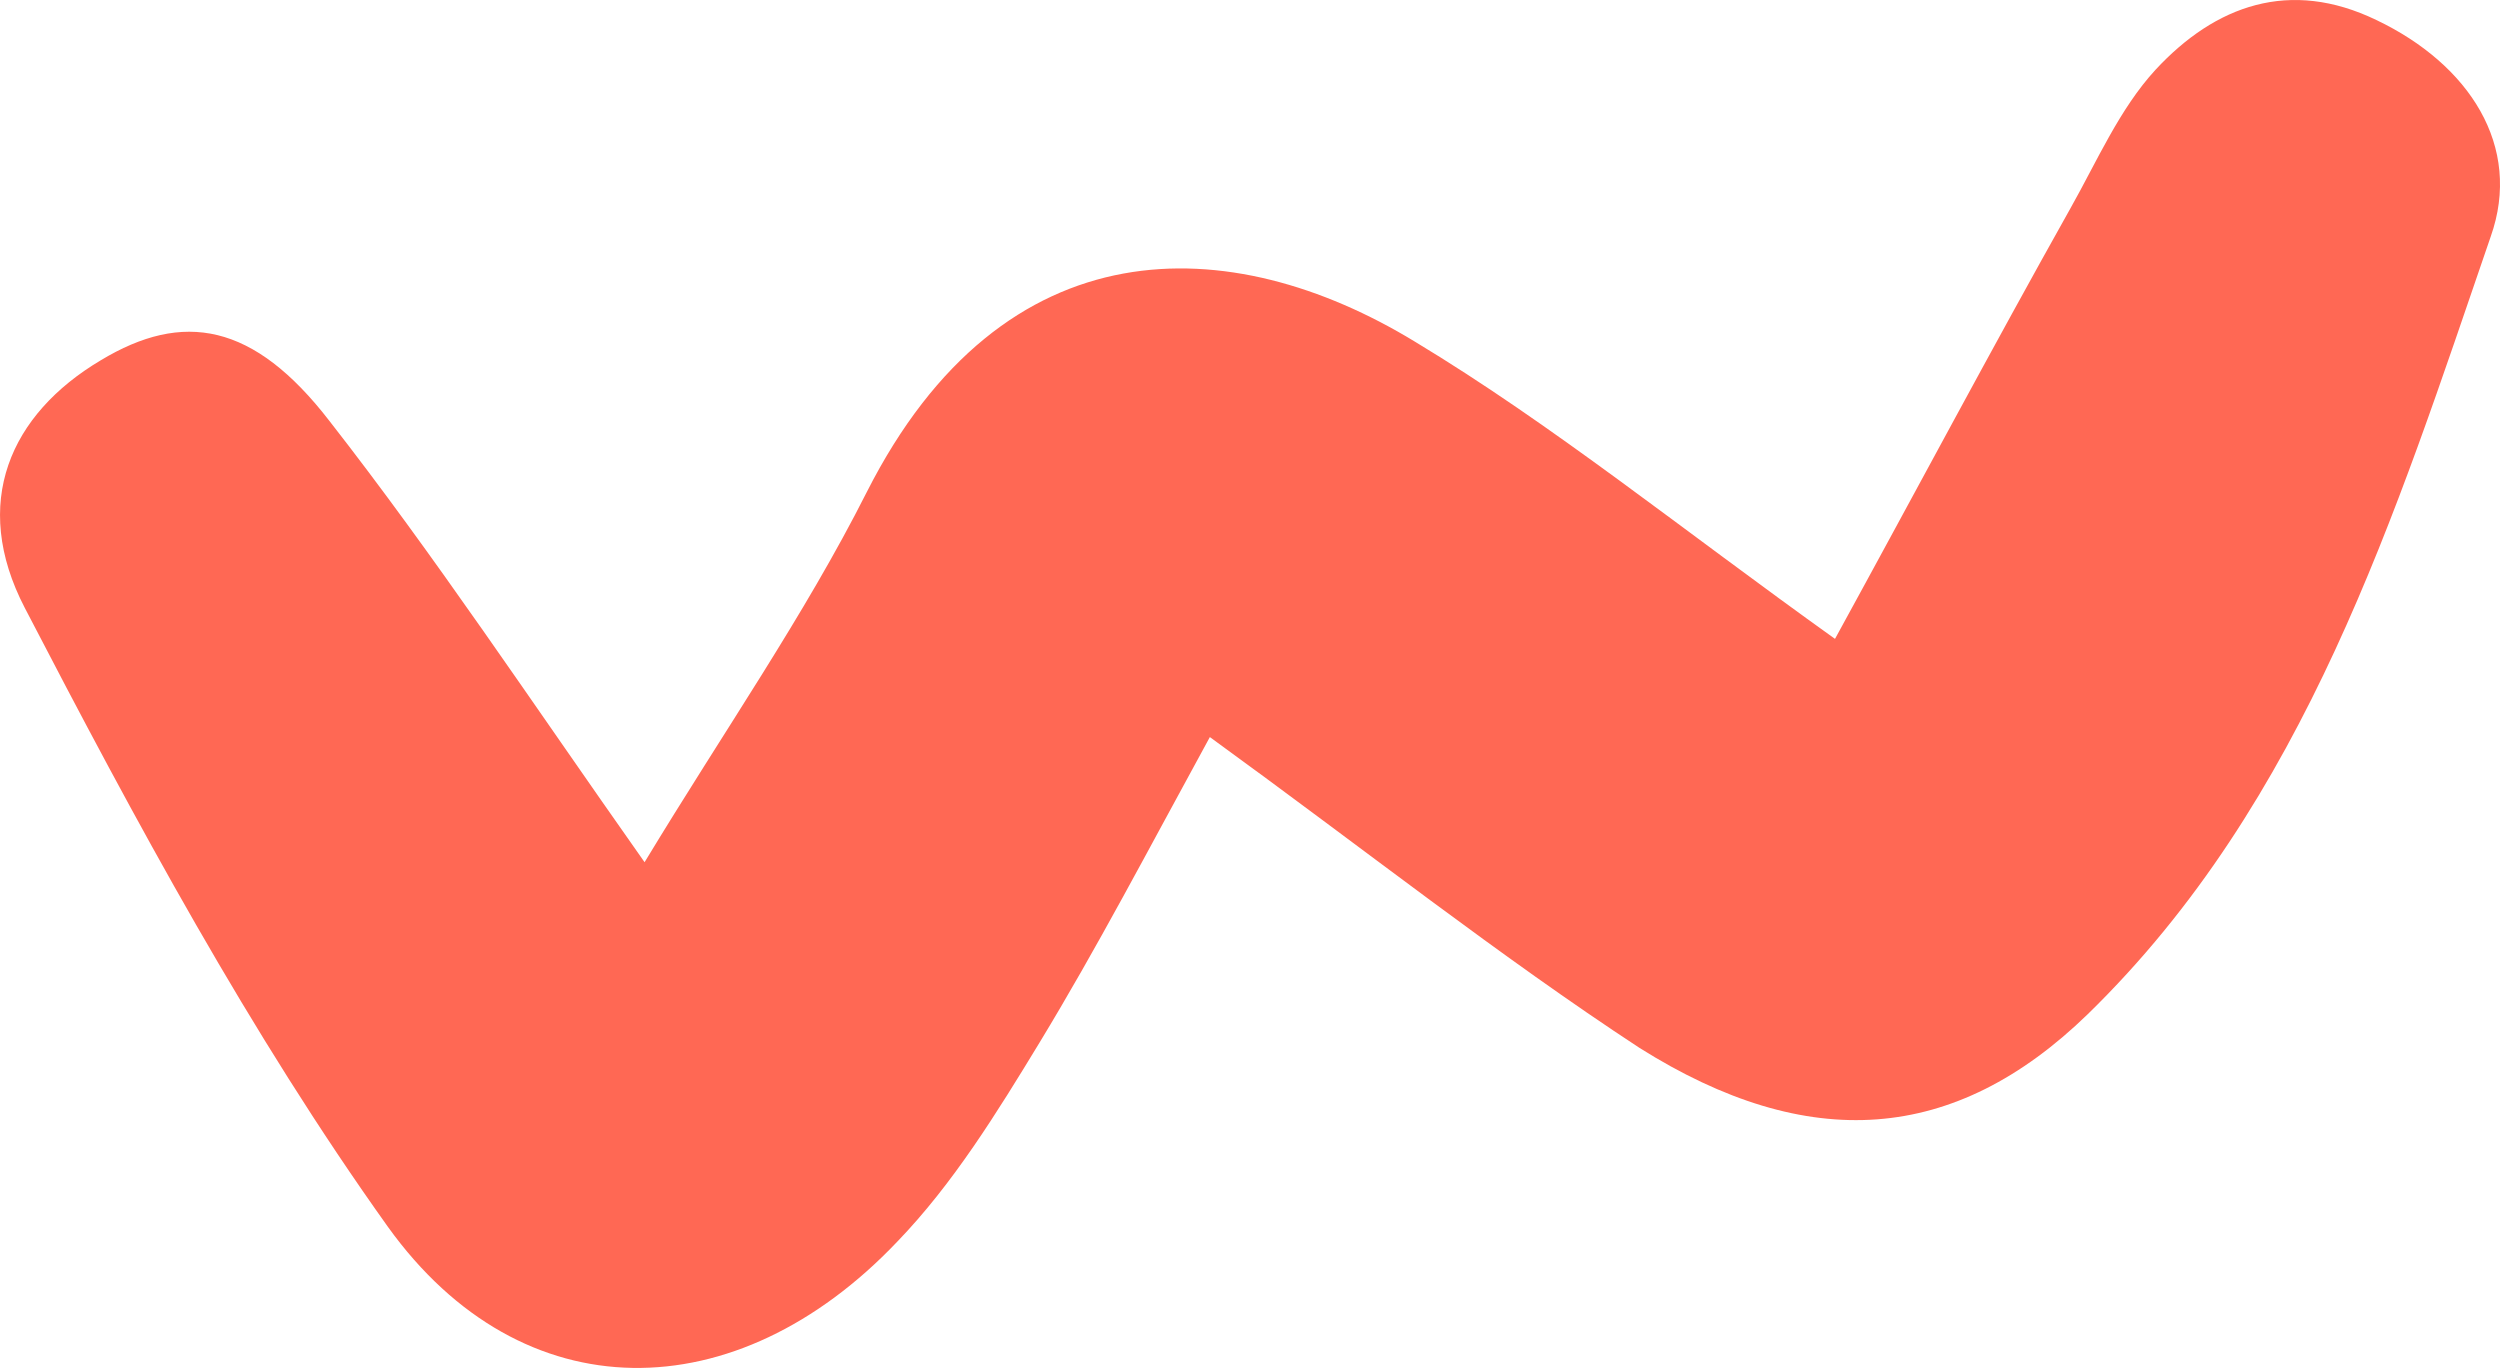
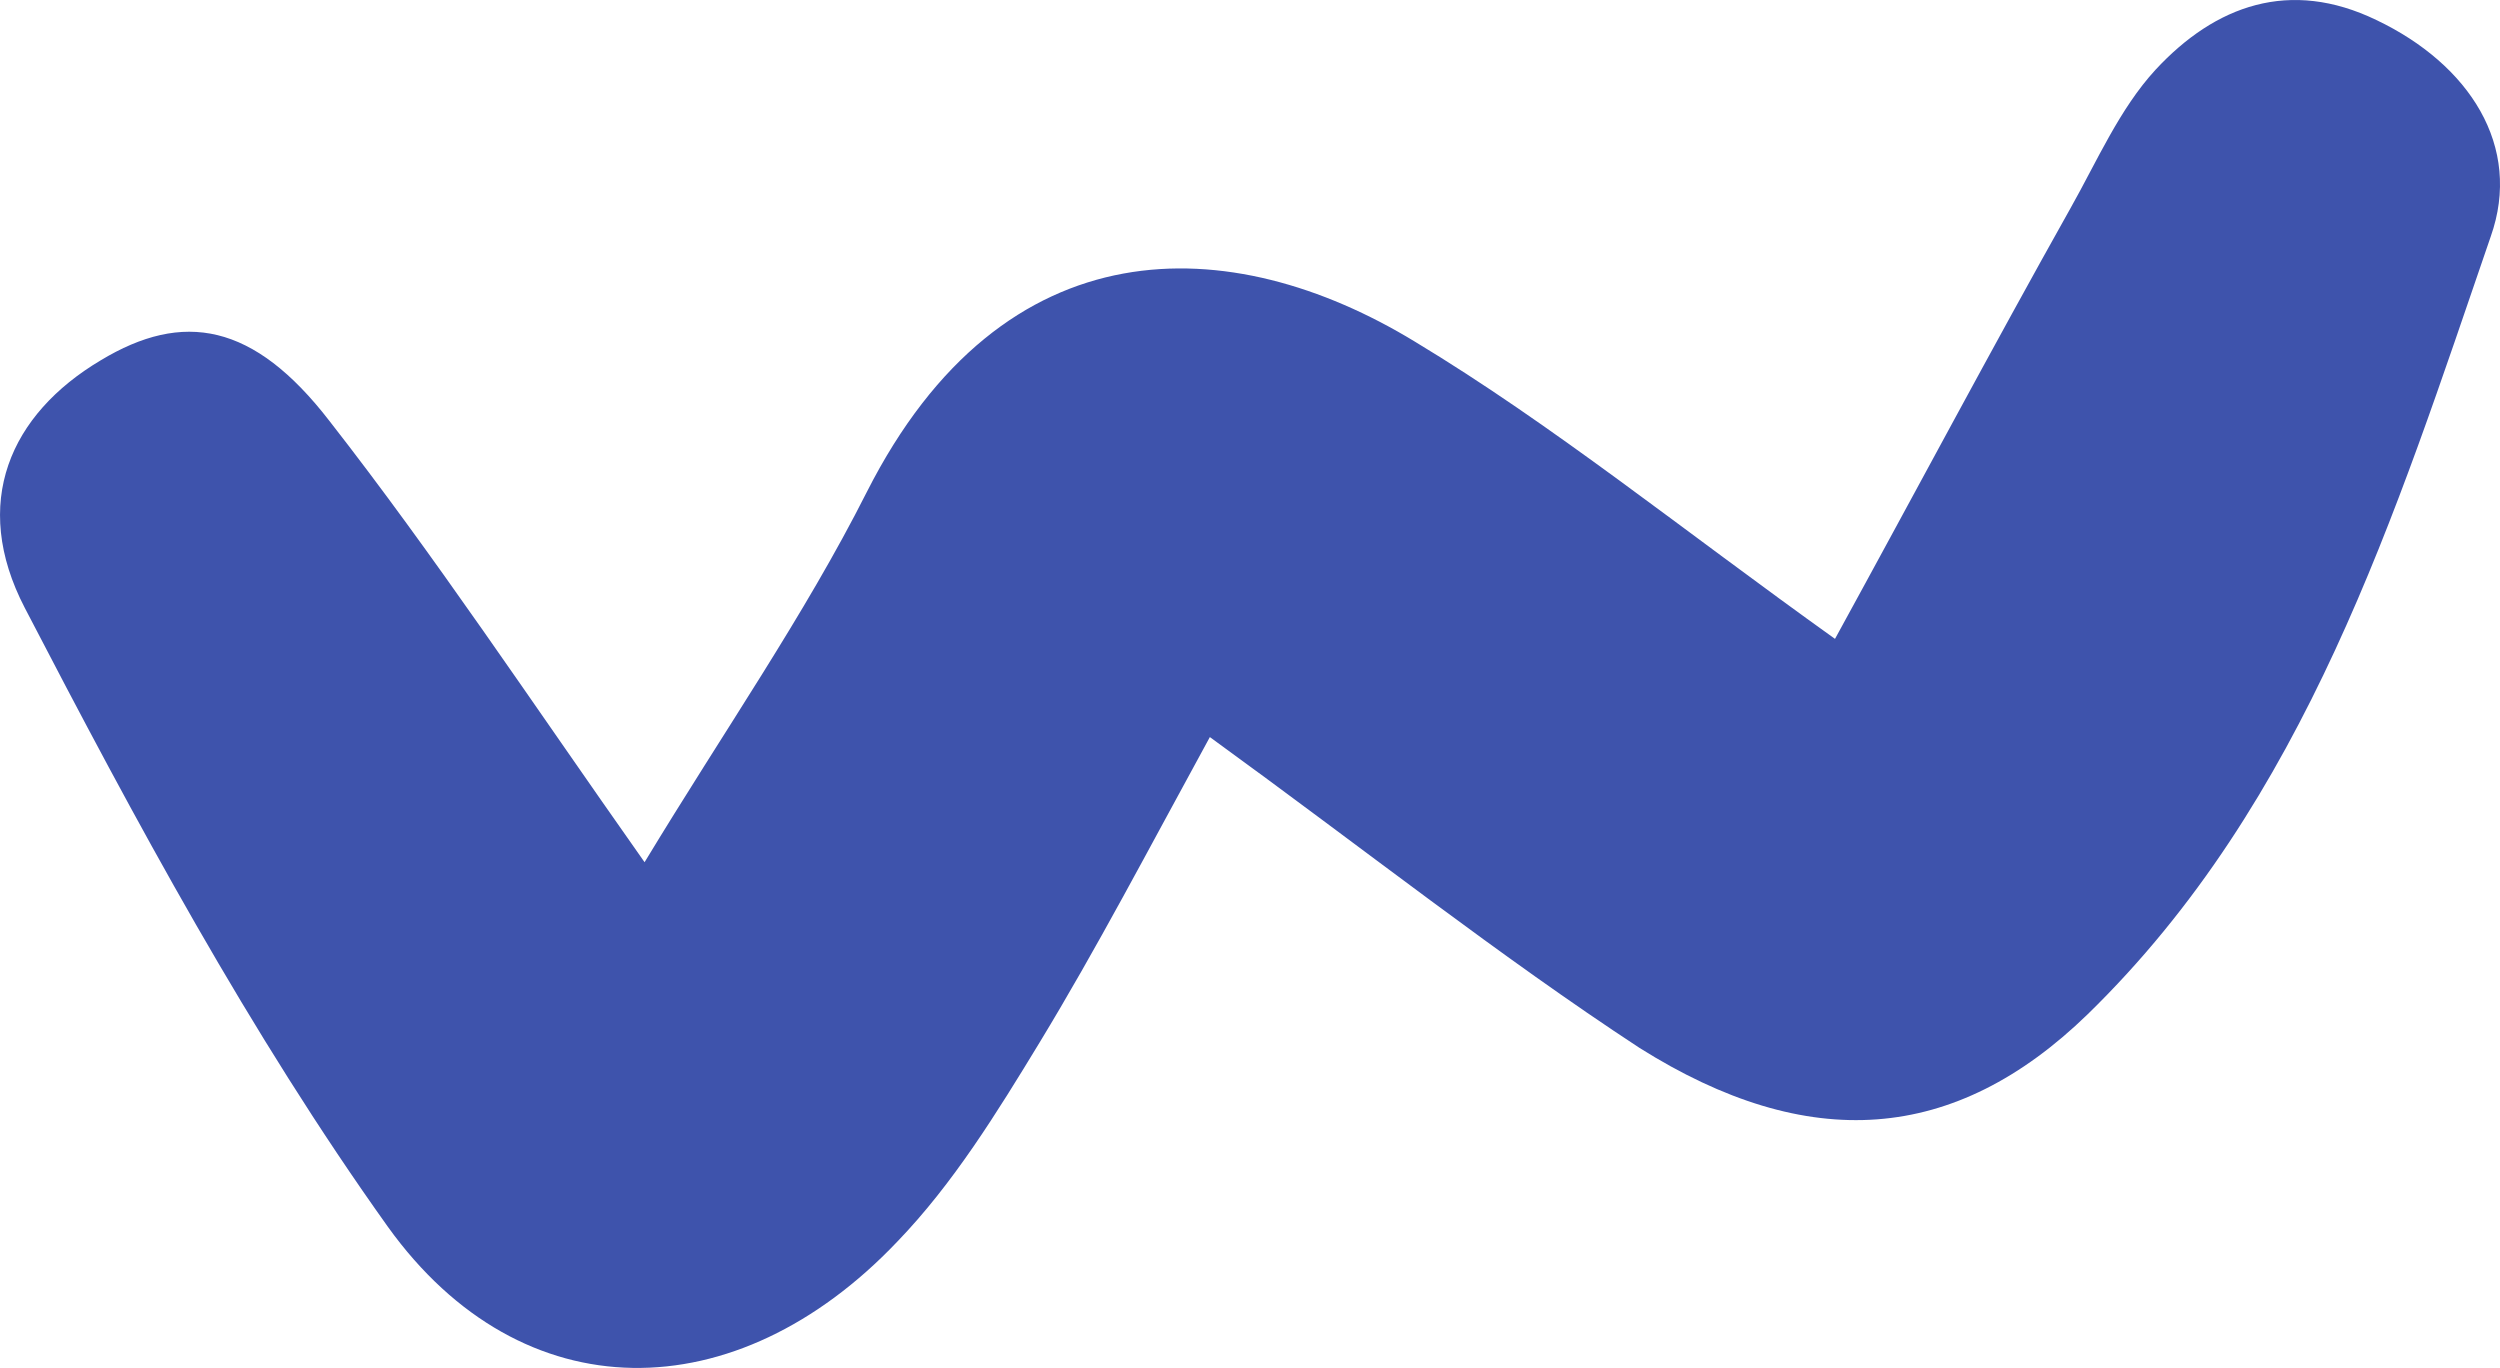
<svg xmlns="http://www.w3.org/2000/svg" width="53" height="29" viewBox="0 0 53 29" fill="none">
-   <path d="M25.649 15.626C24.324 18.05 23.252 20.104 22.04 22.1C21.138 23.584 20.207 25.095 19.023 26.322C15.611 29.916 11.071 29.973 8.223 26.008C5.291 21.901 2.866 17.394 0.526 12.888C-0.63 10.663 0.216 8.781 2.133 7.64C3.881 6.584 5.376 6.841 6.983 8.923C9.21 11.775 11.212 14.799 13.665 18.279C15.357 15.483 17.049 13.059 18.374 10.435C21.279 4.702 26.1 4.873 29.991 7.24C32.924 9.009 35.631 11.205 38.902 13.544C40.622 10.406 42.229 7.383 43.893 4.417C44.456 3.419 44.936 2.306 45.697 1.479C46.966 0.11 48.545 -0.46 50.378 0.424C52.352 1.365 53.48 3.105 52.803 5.016C50.773 10.92 48.883 16.995 44.259 21.502C41.44 24.24 38.338 24.468 34.757 22.215C31.796 20.275 28.948 18.022 25.649 15.626Z" fill="#FF6854" />
+   <path d="M25.649 15.626C24.324 18.05 23.252 20.104 22.04 22.1C21.138 23.584 20.207 25.095 19.023 26.322C15.611 29.916 11.071 29.973 8.223 26.008C5.291 21.901 2.866 17.394 0.526 12.888C-0.63 10.663 0.216 8.781 2.133 7.64C3.881 6.584 5.376 6.841 6.983 8.923C9.21 11.775 11.212 14.799 13.665 18.279C15.357 15.483 17.049 13.059 18.374 10.435C21.279 4.702 26.1 4.873 29.991 7.24C32.924 9.009 35.631 11.205 38.902 13.544C40.622 10.406 42.229 7.383 43.893 4.417C44.456 3.419 44.936 2.306 45.697 1.479C46.966 0.11 48.545 -0.46 50.378 0.424C52.352 1.365 53.48 3.105 52.803 5.016C50.773 10.92 48.883 16.995 44.259 21.502C41.44 24.24 38.338 24.468 34.757 22.215C31.796 20.275 28.948 18.022 25.649 15.626Z" fill="#3E53AC" />
</svg>
